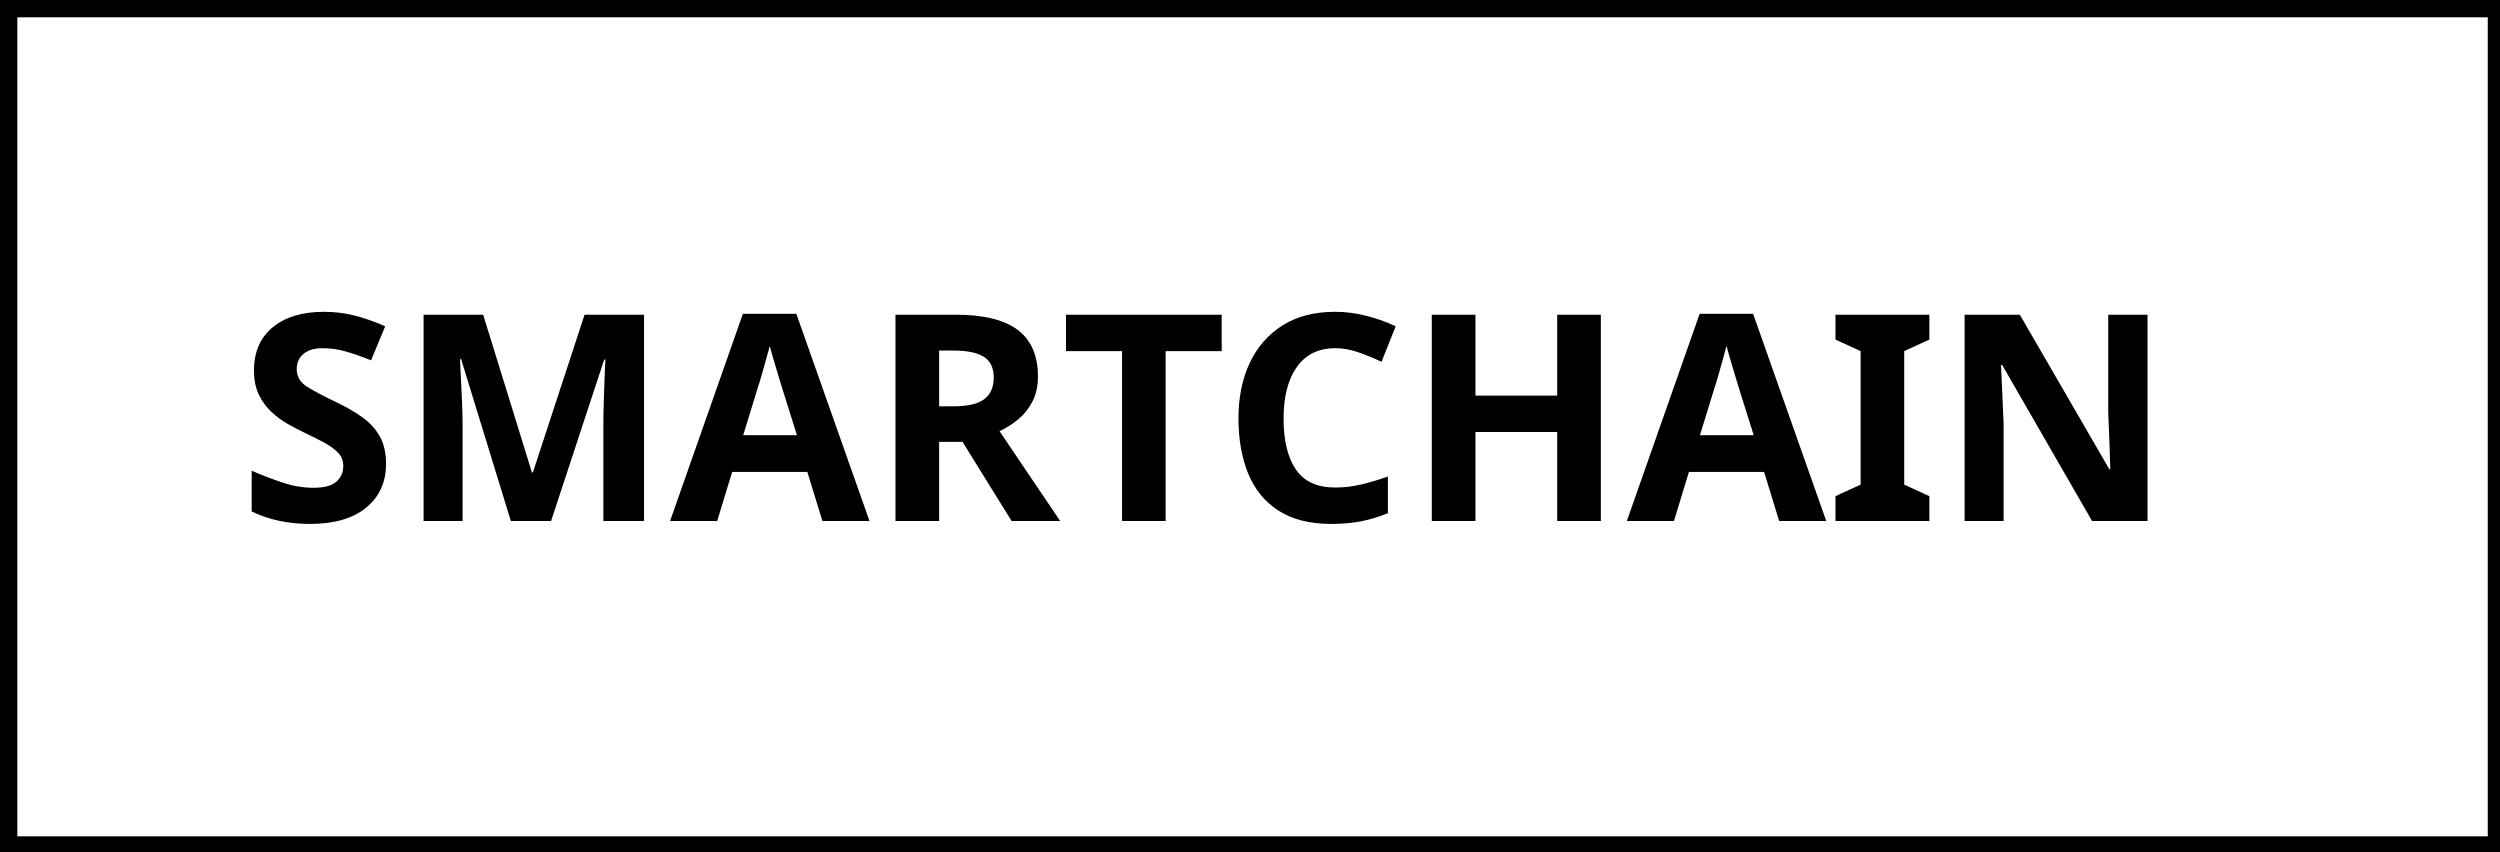
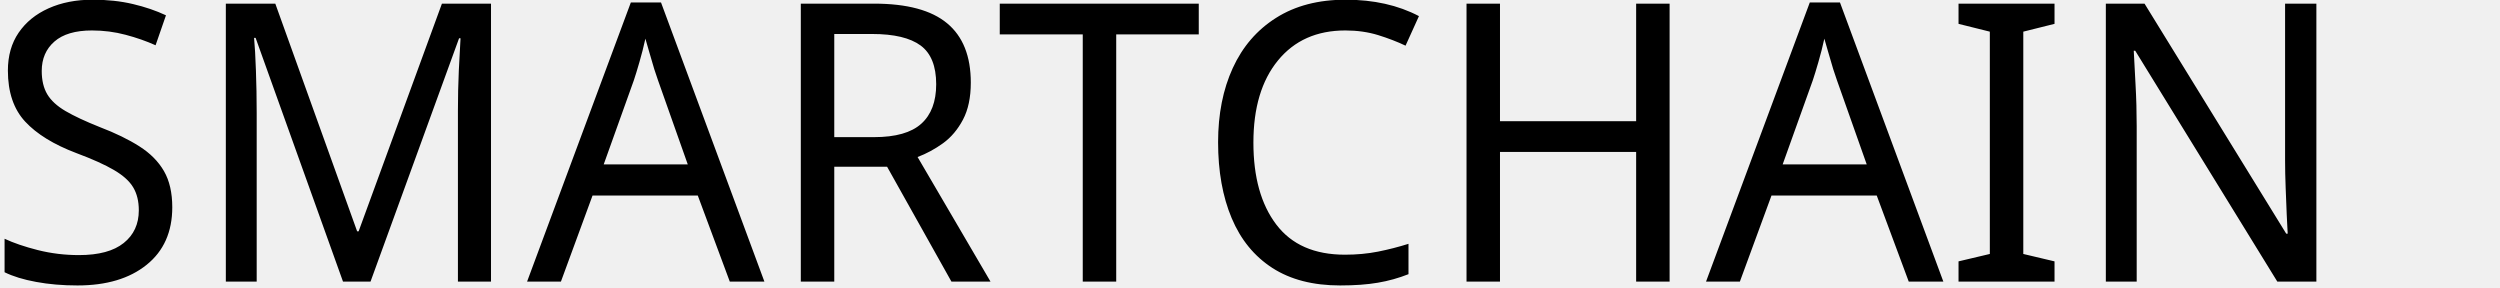
- <svg xmlns="http://www.w3.org/2000/svg" width="646" height="220" viewBox="0 0 646 220" version="1.1" id="svg5">
+ <svg xmlns="http://www.w3.org/2000/svg" width="599" height="69" viewBox="0 0 599 69" version="1.1" id="svg5">
  <defs id="defs2" />
  <g id="layer1">
-     <rect style="opacity:1;fill:#ffffff;fill-opacity:1;stroke:#000000;stroke-width:7.699;stroke-opacity:1;stroke-miterlimit:4;stroke-dasharray:none" id="rect1084" width="646.061" height="219.338" x="0.626" y="0.622" />
-     <text xml:space="preserve" style="font-style:normal;font-variant:normal;font-weight:bold;font-stretch:normal;font-size:74.667px;line-height:1.25;font-family:MuseoModerno;-inkscape-font-specification:'MuseoModerno Bold';fill:#000000;fill-opacity:1;stroke:none" x="61.599" y="134.63" id="text20958">
-       <tspan id="tspan20956" x="61.599" y="134.63">SMARTCHAIN</tspan>
+     <rect style="opacity:1;fill:#ffffff;fill-opacity:0;stroke:#000000;stroke-width:0;stroke-miterlimit:4;stroke-dasharray:none;stroke-opacity:1" id="rect1084" width="646.061" height="91.9" x="0.626" y="71.403" />
+     <text xml:space="preserve" style="font-style:normal;font-variant:normal;font-weight:normal;font-stretch:normal;font-size:91.166px;line-height:1.25;font-family:MuseoModerno;-inkscape-font-specification:'MuseoModerno, @wght=400';font-variant-ligatures:normal;font-variant-caps:normal;font-variant-numeric:normal;font-variant-east-asian:normal;font-variation-settings:'wght' 400;fill:#000000;fill-opacity:1;stroke:none;stroke-width:1.221;stroke-miterlimit:4;stroke-dasharray:none" x="-3.534" y="65.944" id="text20958" transform="scale(0.977443,1.023078)">
+       <tspan id="tspan1152" x="-3.534" y="65.944" style="stroke-width:1.221">SMARTCHAIN</tspan>
    </text>
  </g>
</svg>
